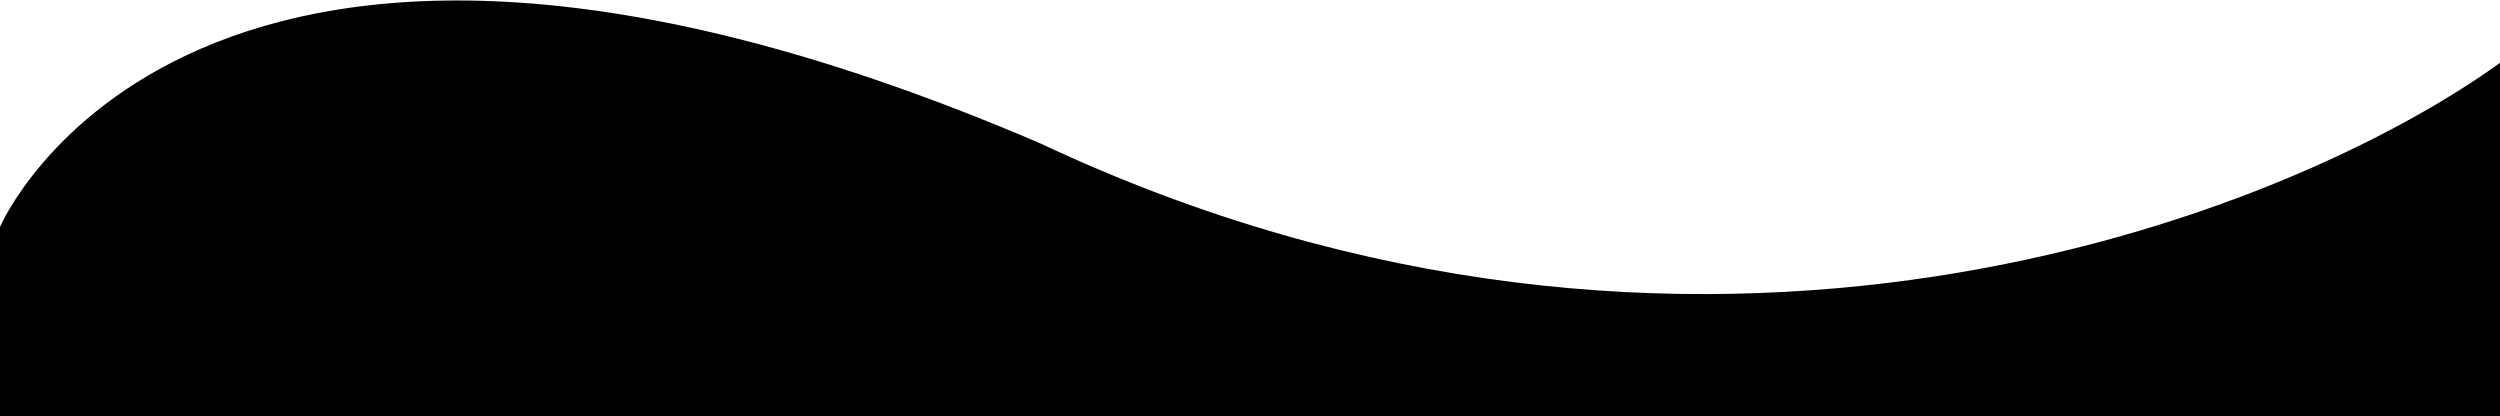
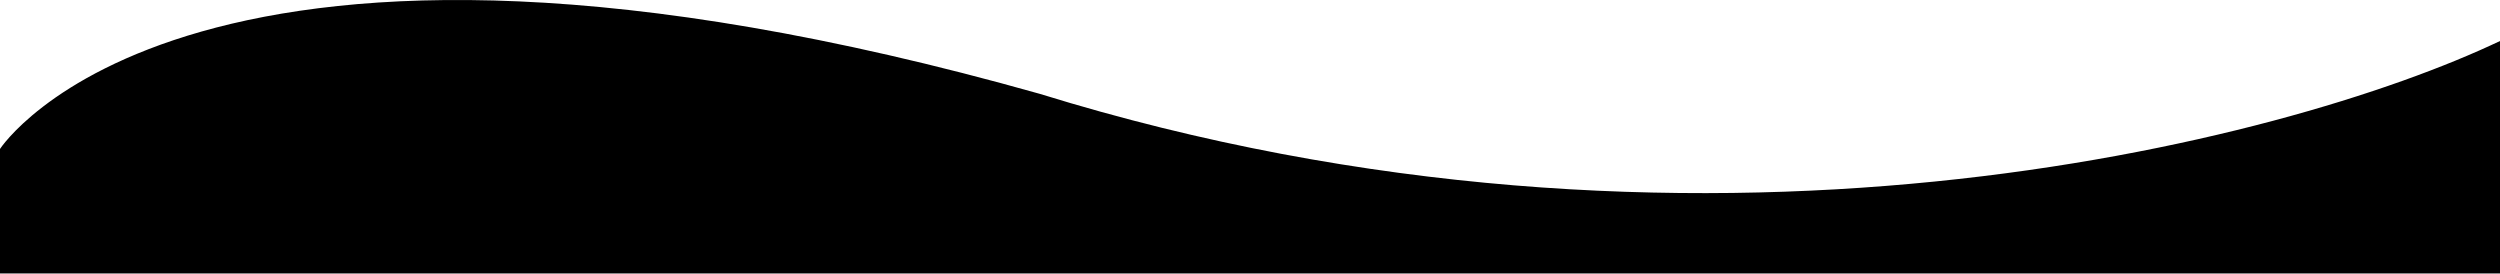
- <svg xmlns="http://www.w3.org/2000/svg" width="auto" height="auto" fill="none">
-   <path d="M802 110.452C147 -170.5 0 175 0 175V320.952H14.5H744H1928V48.452C1762.67 167.952 1306 347.652 802 110.452Z" fill="black" />
+ <svg xmlns="http://www.w3.org/2000/svg" width="1920" height="210" viewBox="0 0 1920 210" fill="none">
+   <path d="M798.672 72.109C146.39 -111.932 0 114.393 0 114.393V210H14.44H740.913H1920V31.495C1755.35 109.775 1300.58 227.49 798.672 72.109Z" fill="black" />
</svg>
